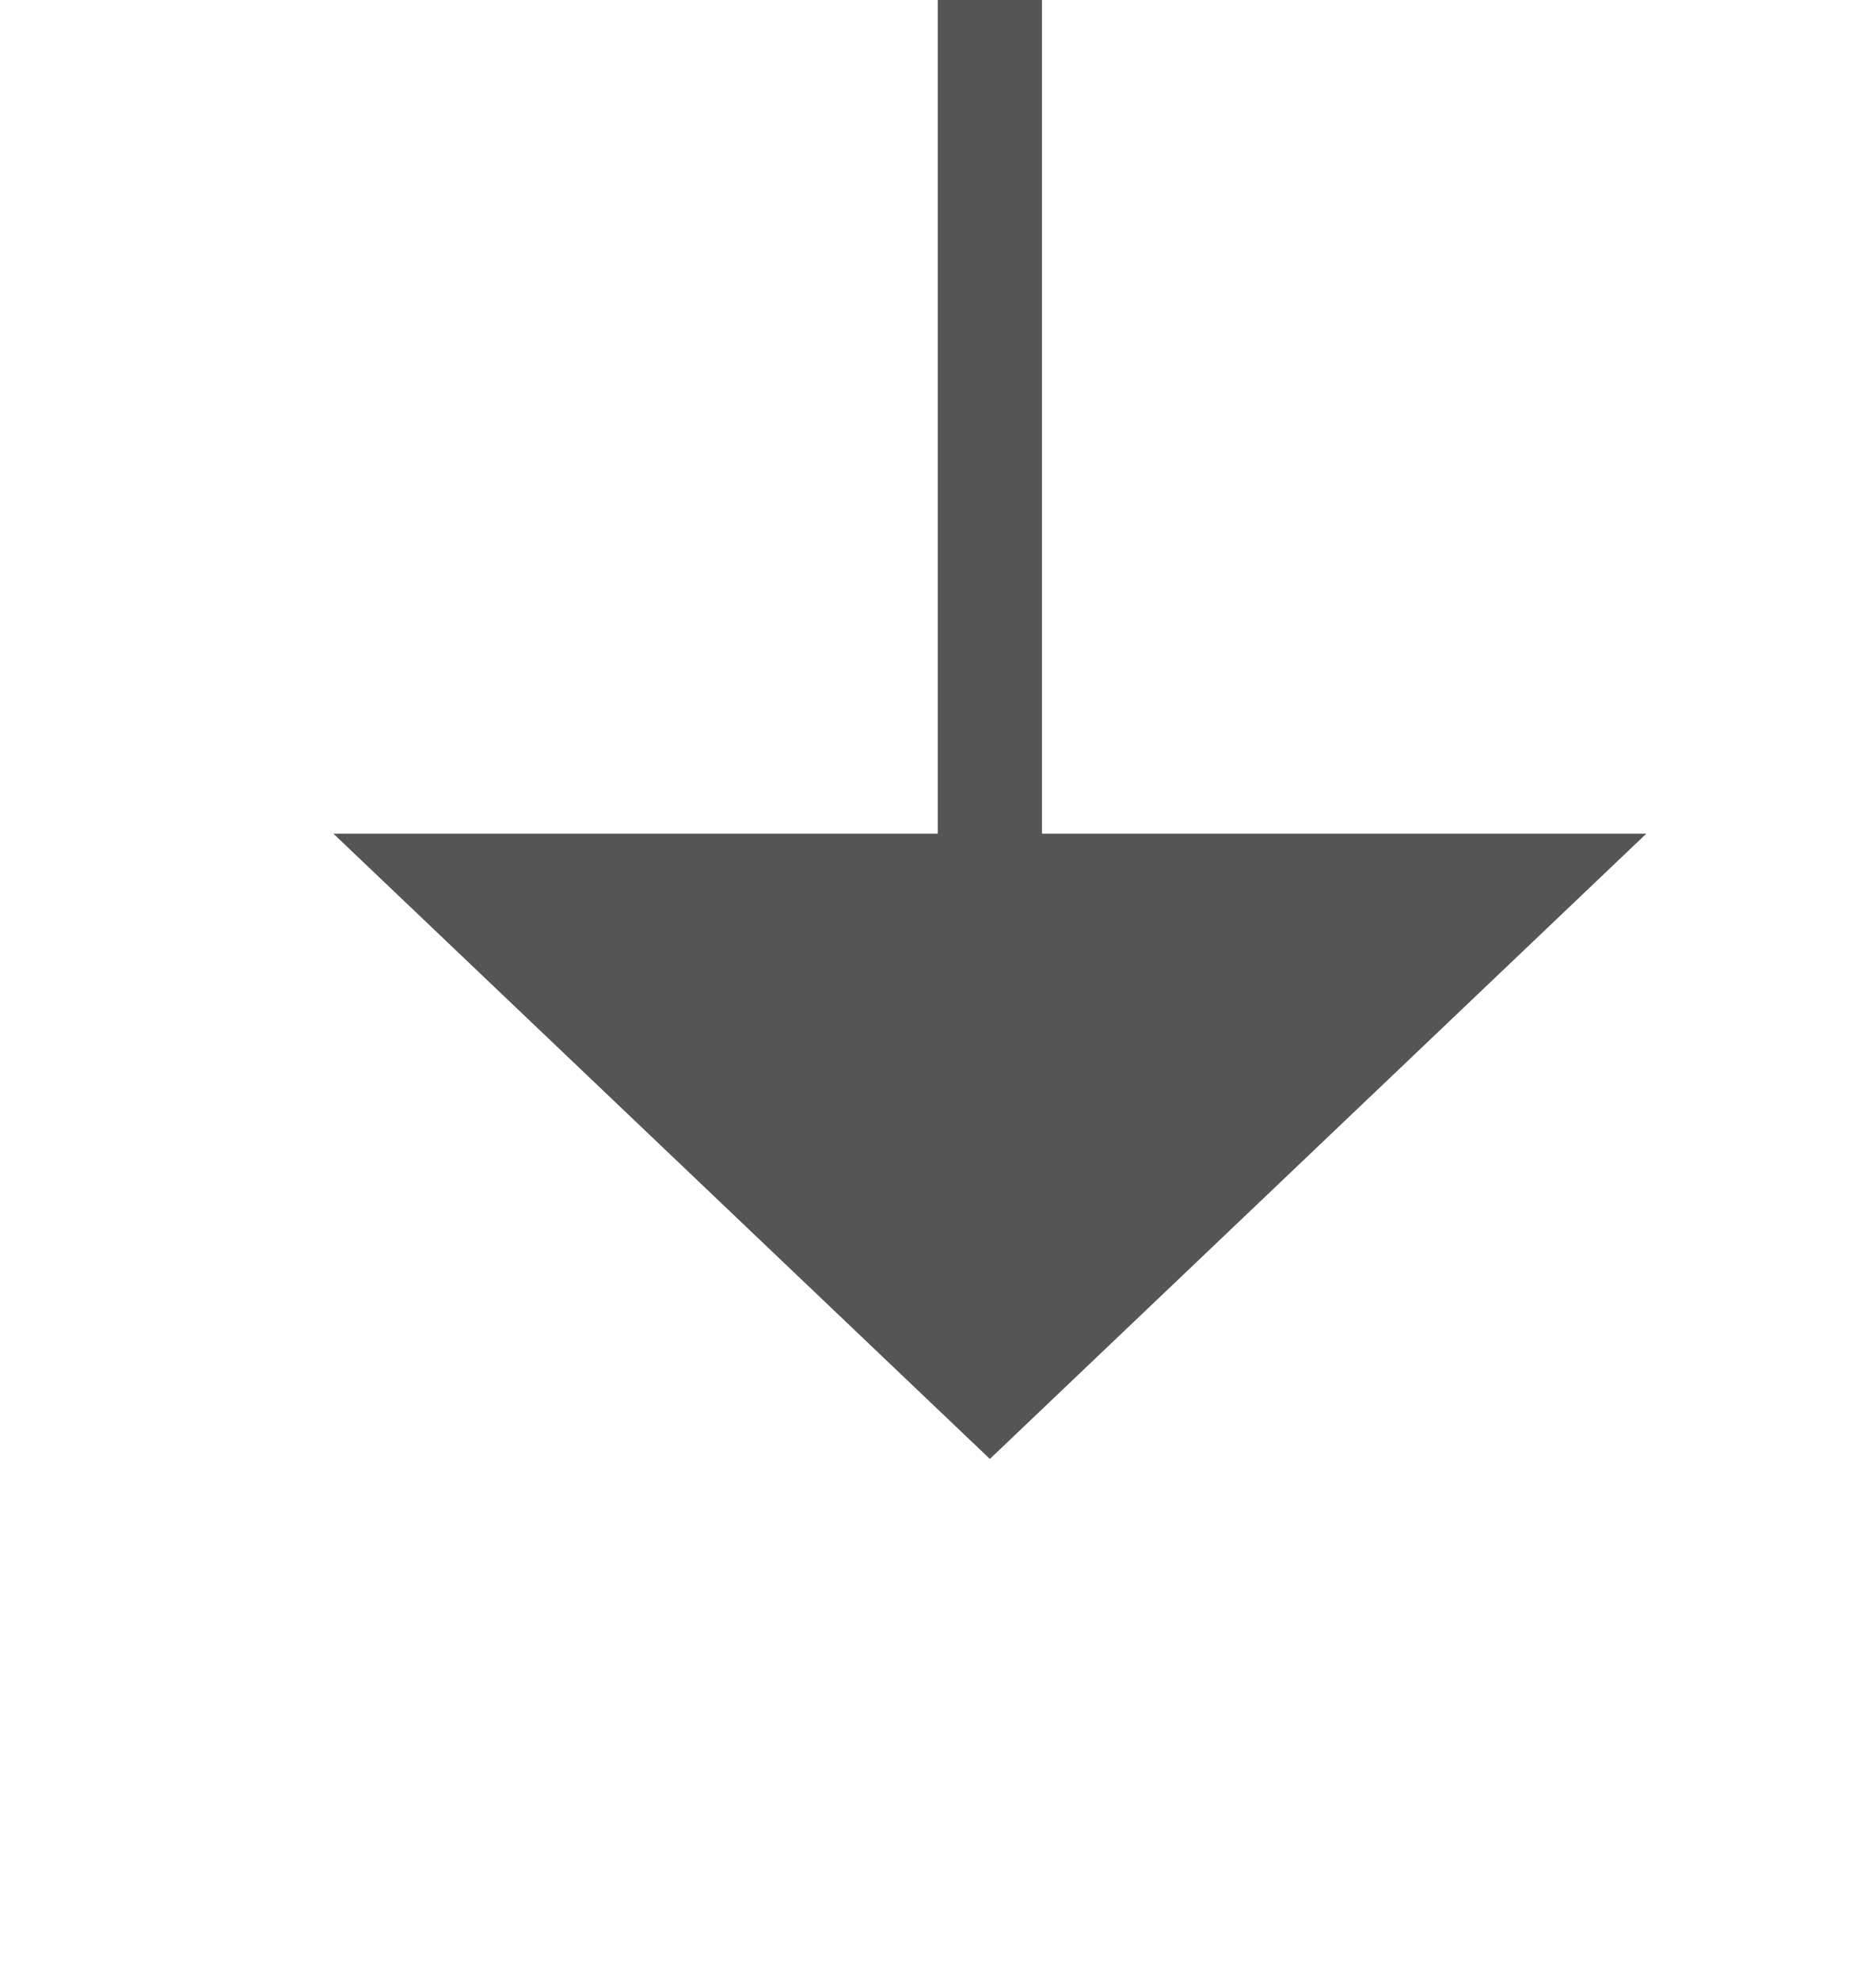
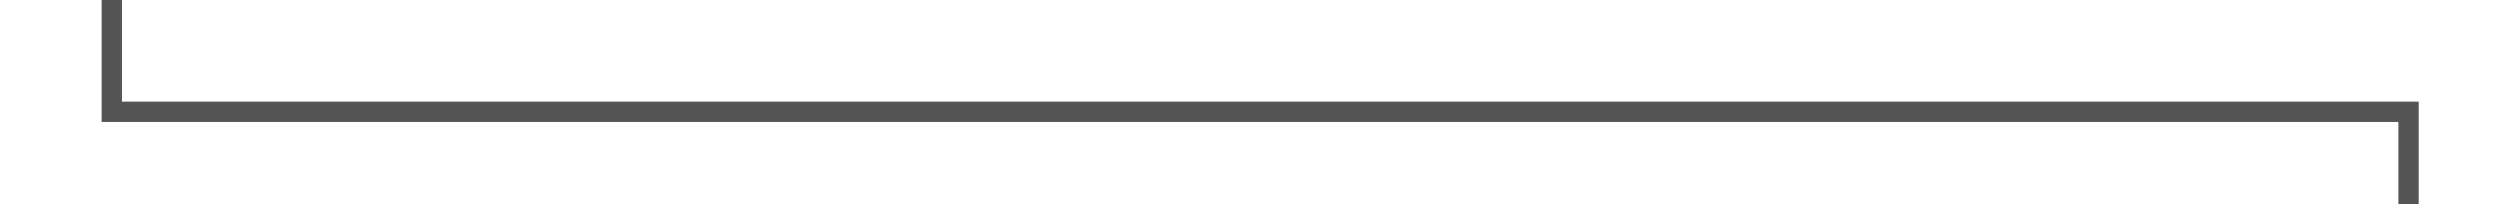
- <svg xmlns="http://www.w3.org/2000/svg" version="1.1" width="18px" height="19px" preserveAspectRatio="xMidYMin meet" viewBox="326 208  16 19">
-   <path d="M 334.5 128  L 334.5 217  " stroke-width="1" stroke="#555555" fill="none" />
-   <path d="M 328.2 216  L 334.5 222  L 340.8 216  L 328.2 216  Z " fill-rule="nonzero" fill="#555555" stroke="none" />
+ <svg xmlns="http://www.w3.org/2000/svg" version="1.1" width="123px" height="10px" preserveAspectRatio="xMinYMid meet" viewBox="329 526  123 8">
+   <path d="M 334.5 511  L 334.5 530.5  L 447.5 530.5  L 447.5 557  " stroke-width="1" stroke="#555555" fill="none" />
+   <path d="M 441.2 556  L 447.5 562  L 453.8 556  L 441.2 556  Z " fill-rule="nonzero" fill="#555555" stroke="none" />
</svg>
